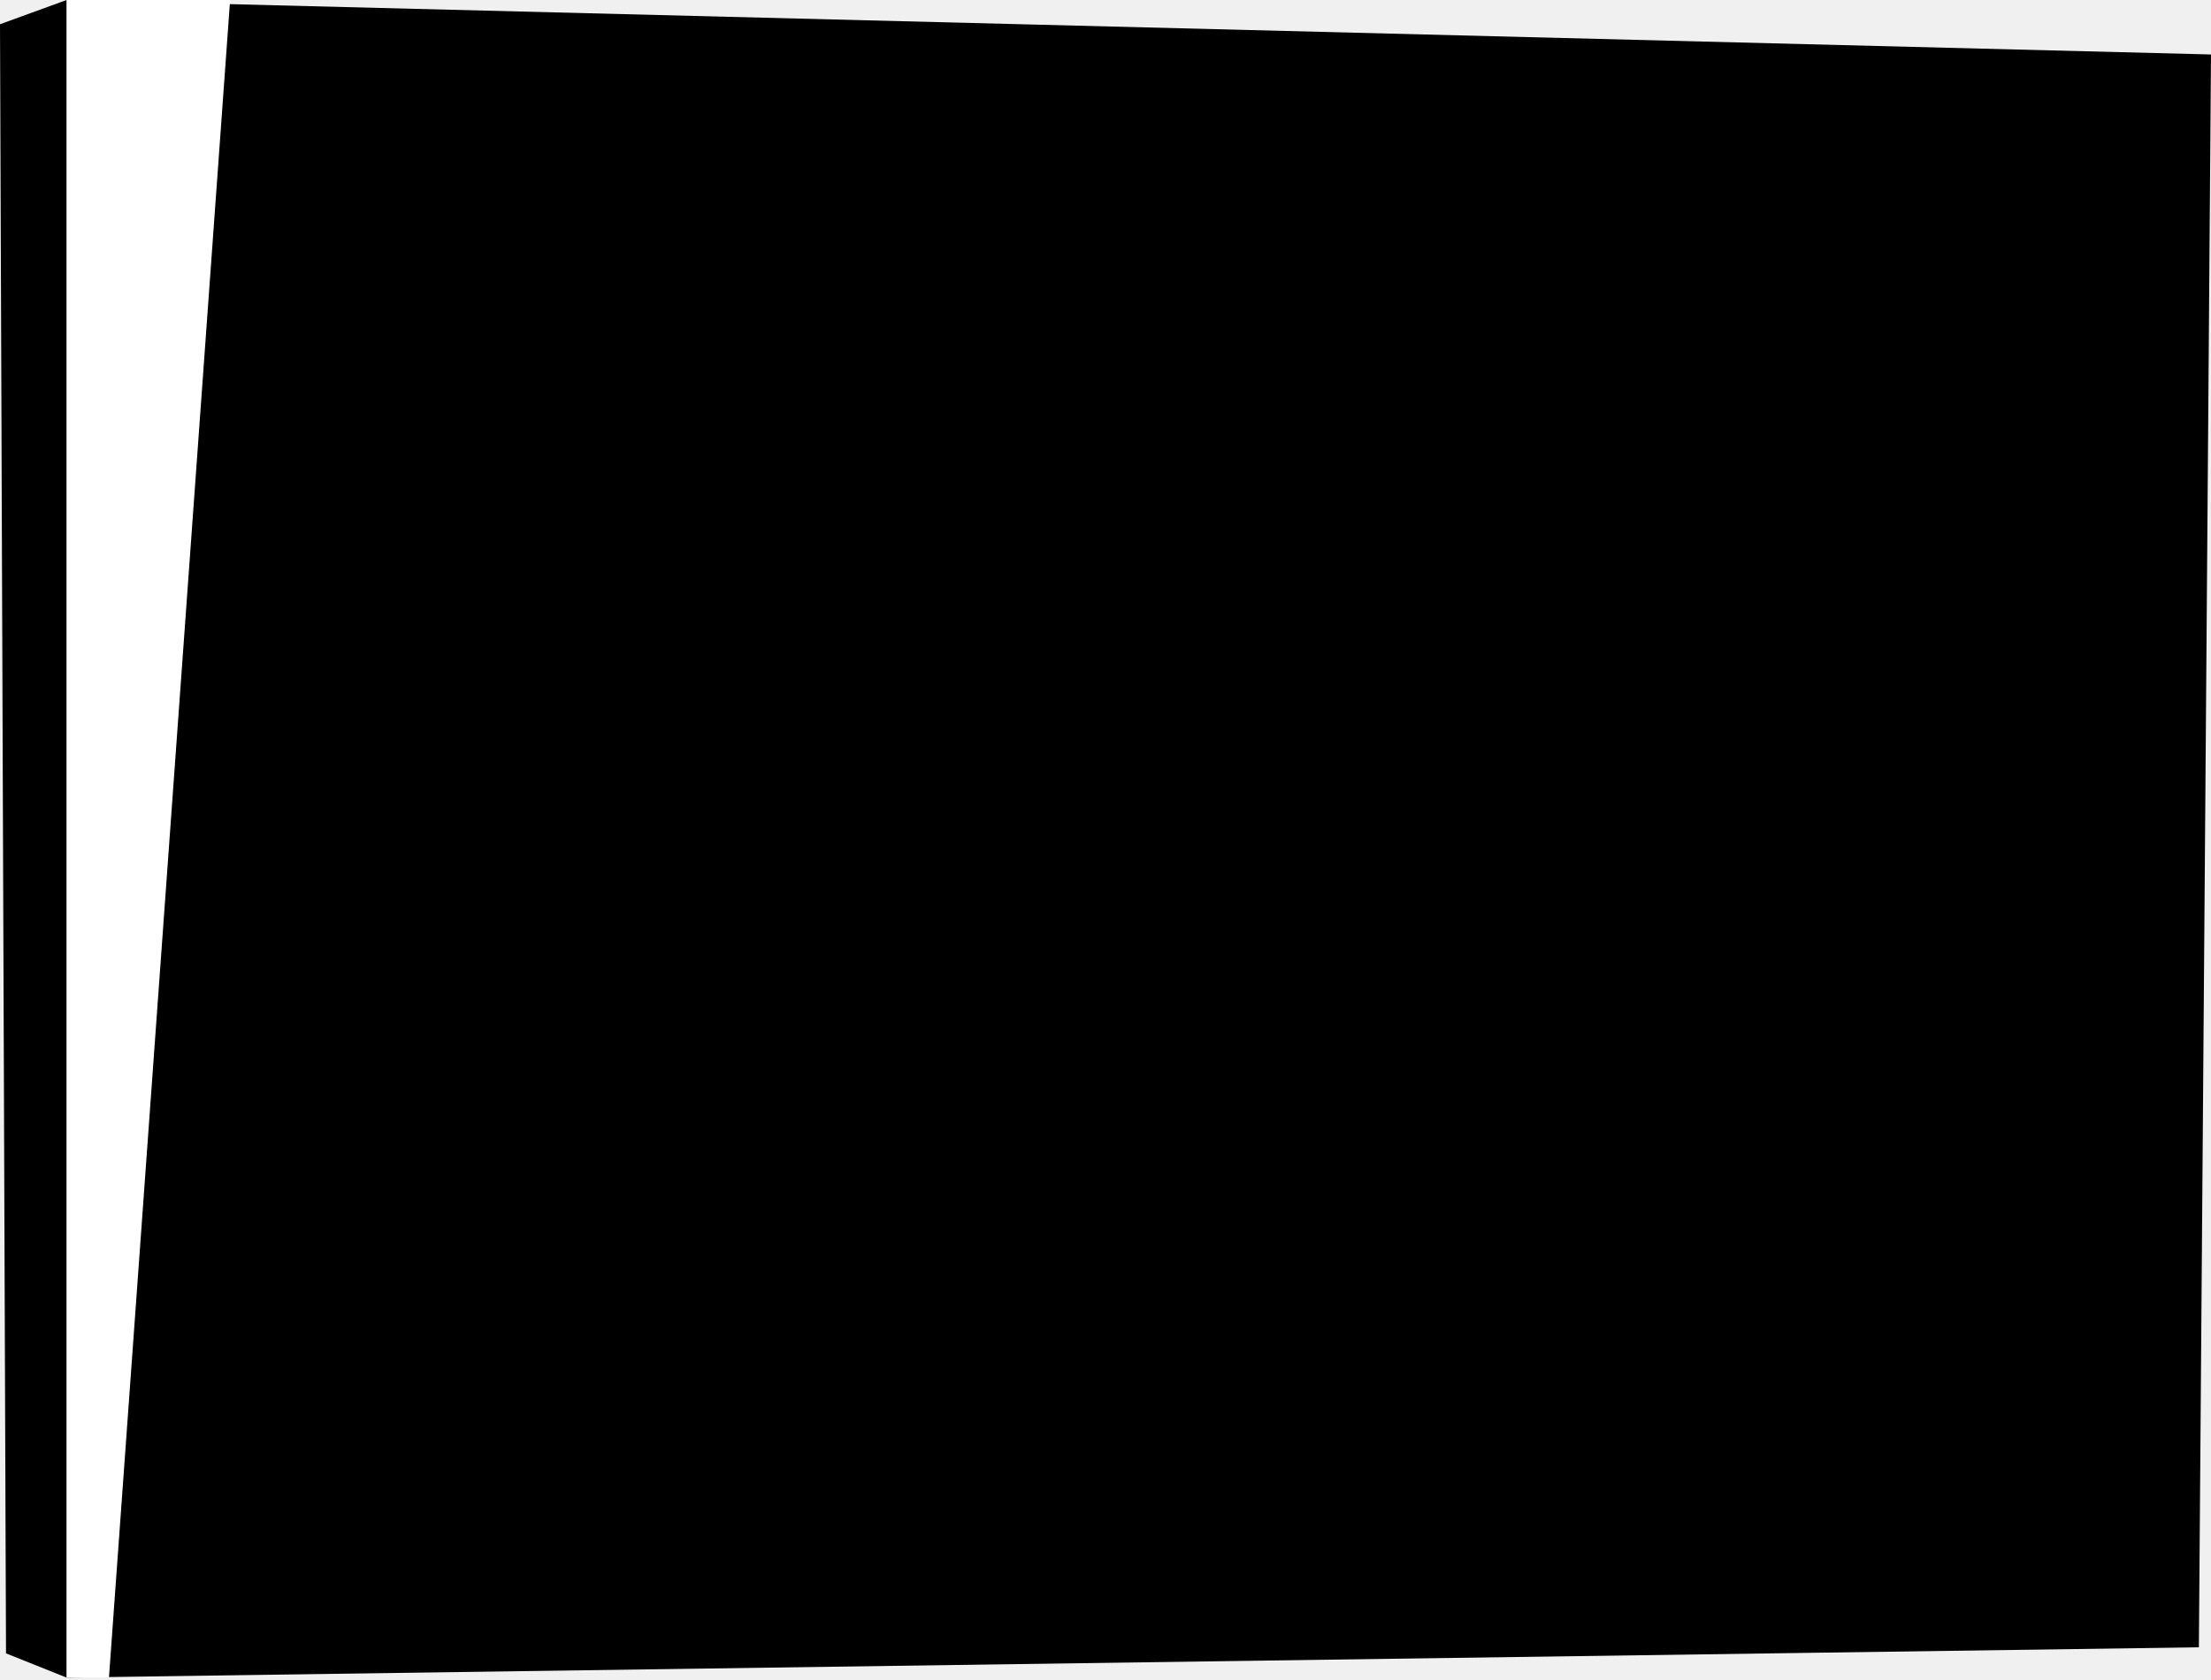
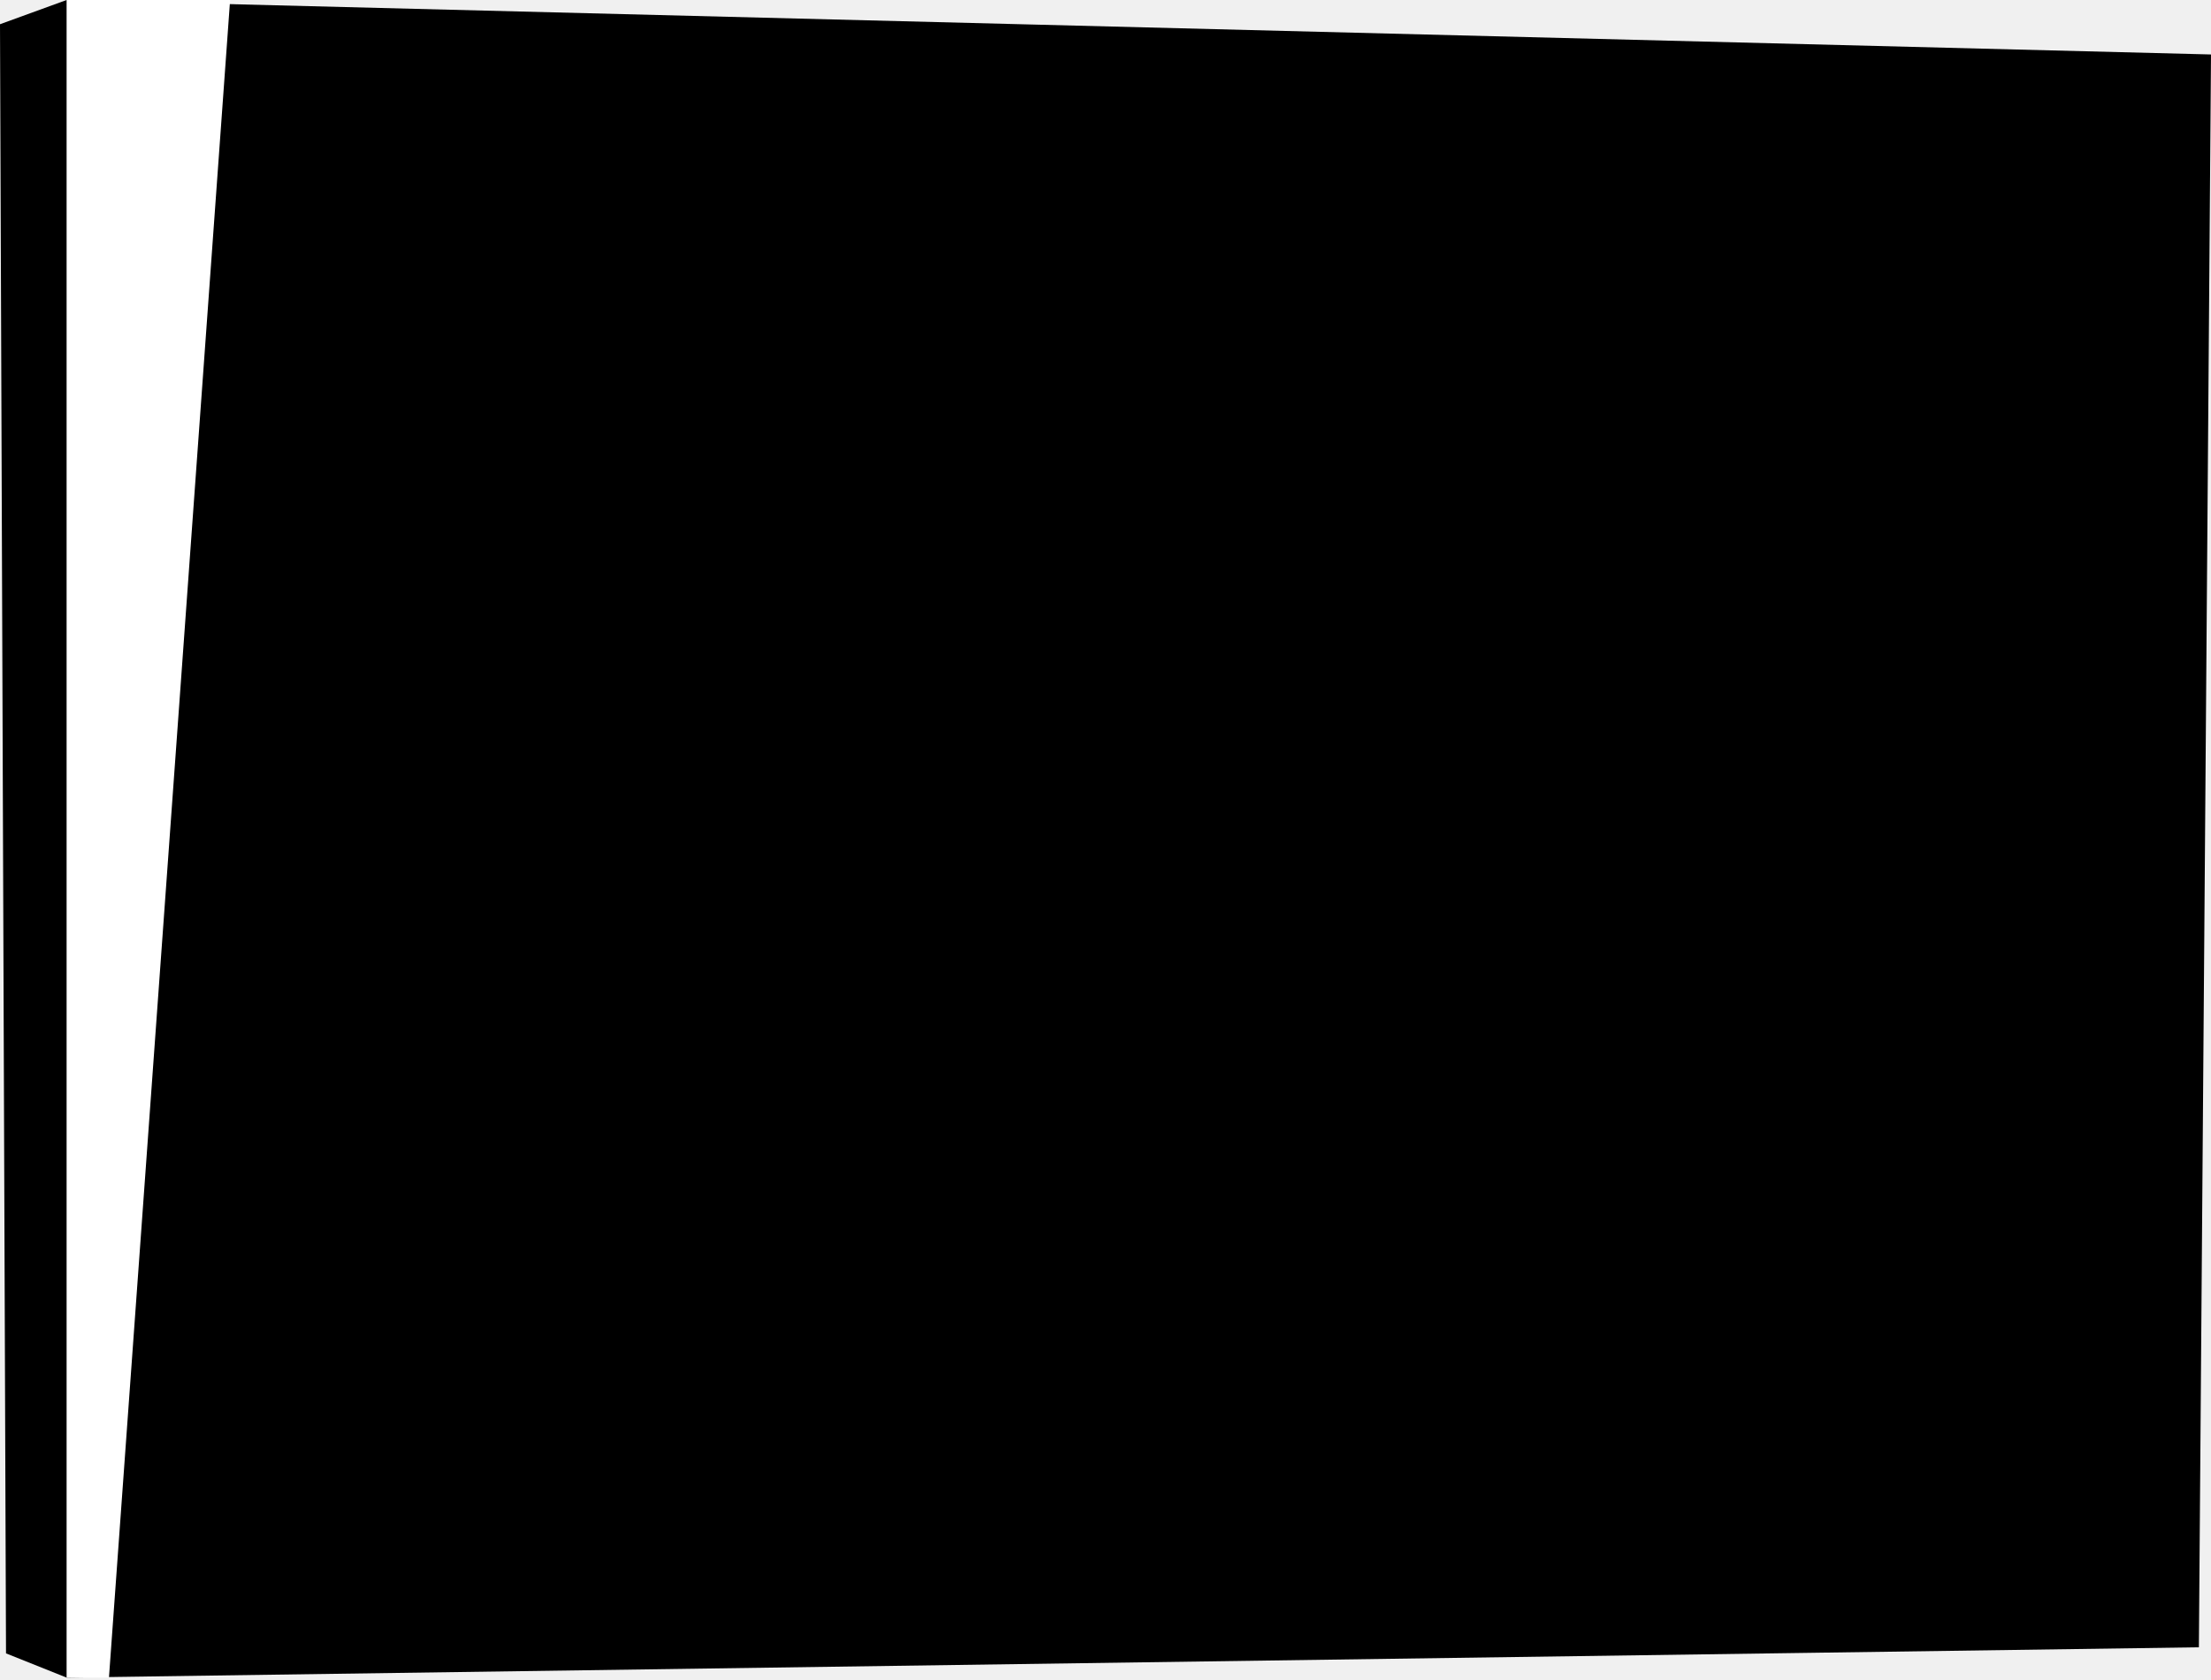
- <svg xmlns="http://www.w3.org/2000/svg" width="25" height="19" fill="none">
-   <path d="M.753 0L0 .274l.068 18.425.685.274 24.11-.343L25 .616.753 0z" fill="#000" />
-   <path d="M1.232 18.973h-.48V0h1.85l-1.37 18.973z" fill="#fff" />
+ <svg xmlns="http://www.w3.org/2000/svg" width="25" height="19" viewBox="0 0 25 19" fill="none">
+   <path d="M0.753 0L0 0.274L0.068 18.699L0.753 18.973L24.863 18.63L25 0.616L0.753 0Z" fill="black" />
+   <path d="M1.232 18.973H0.753V0H2.602L1.232 18.973Z" fill="white" />
</svg>
